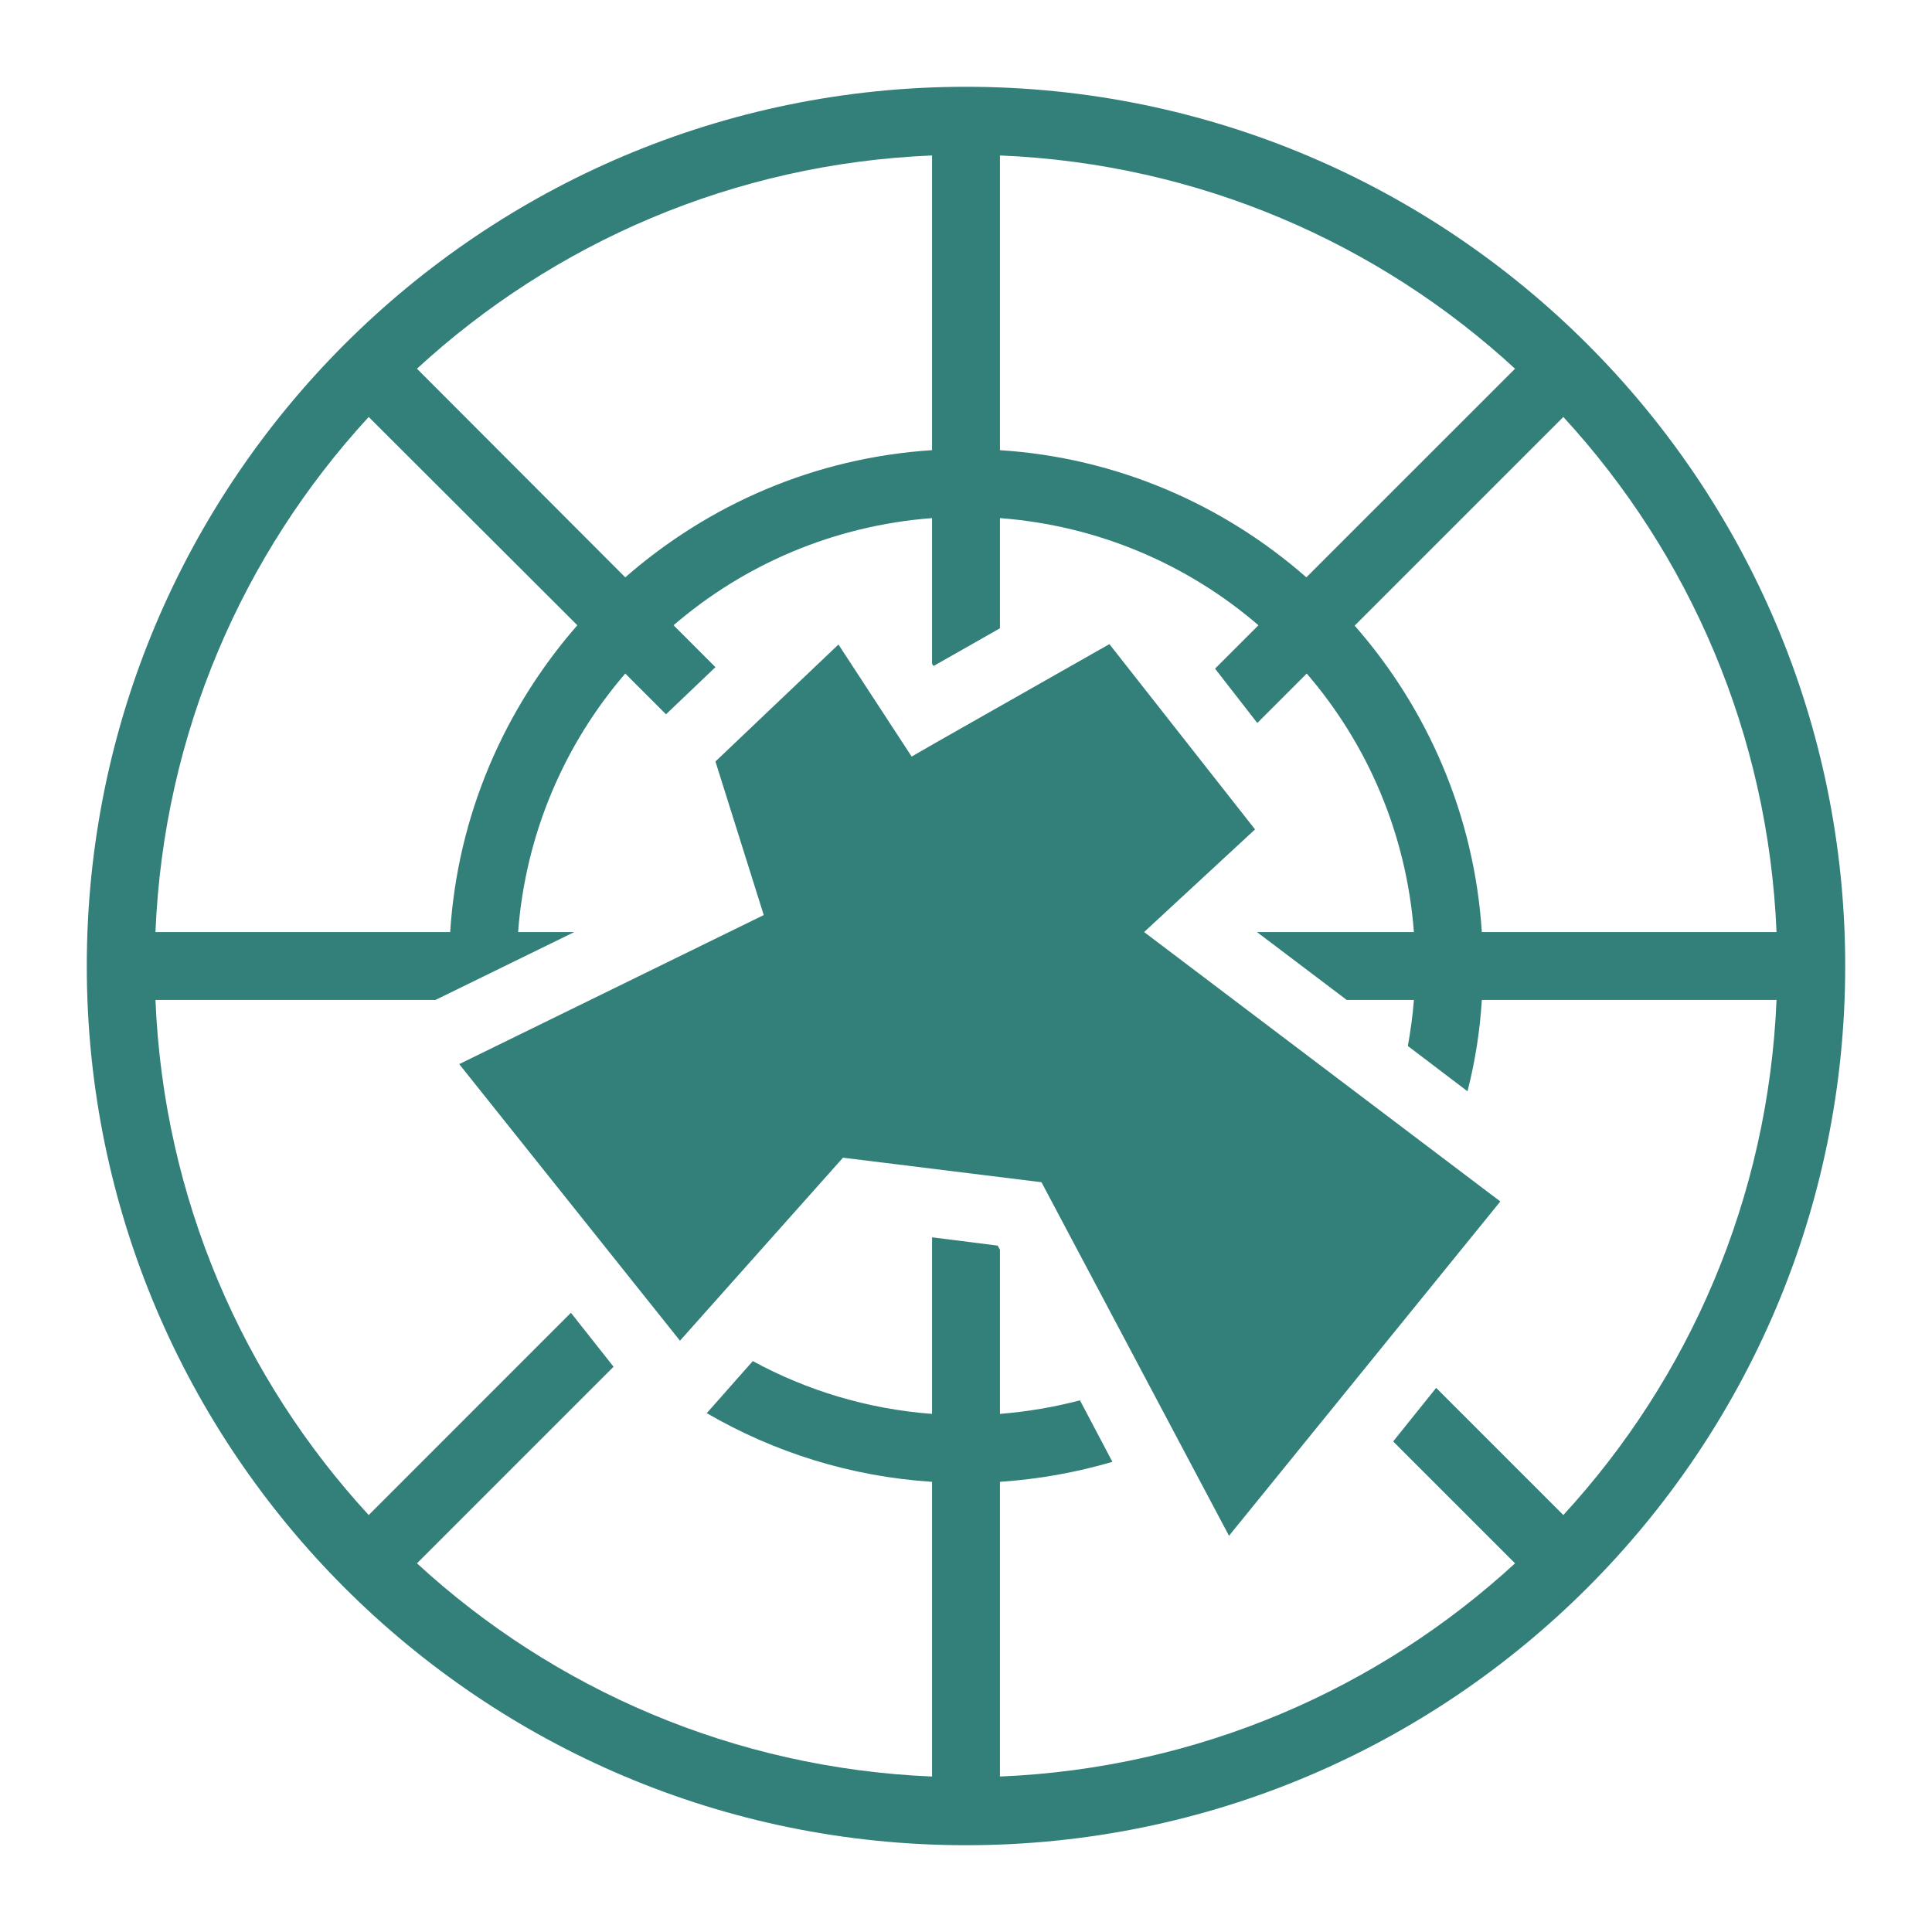
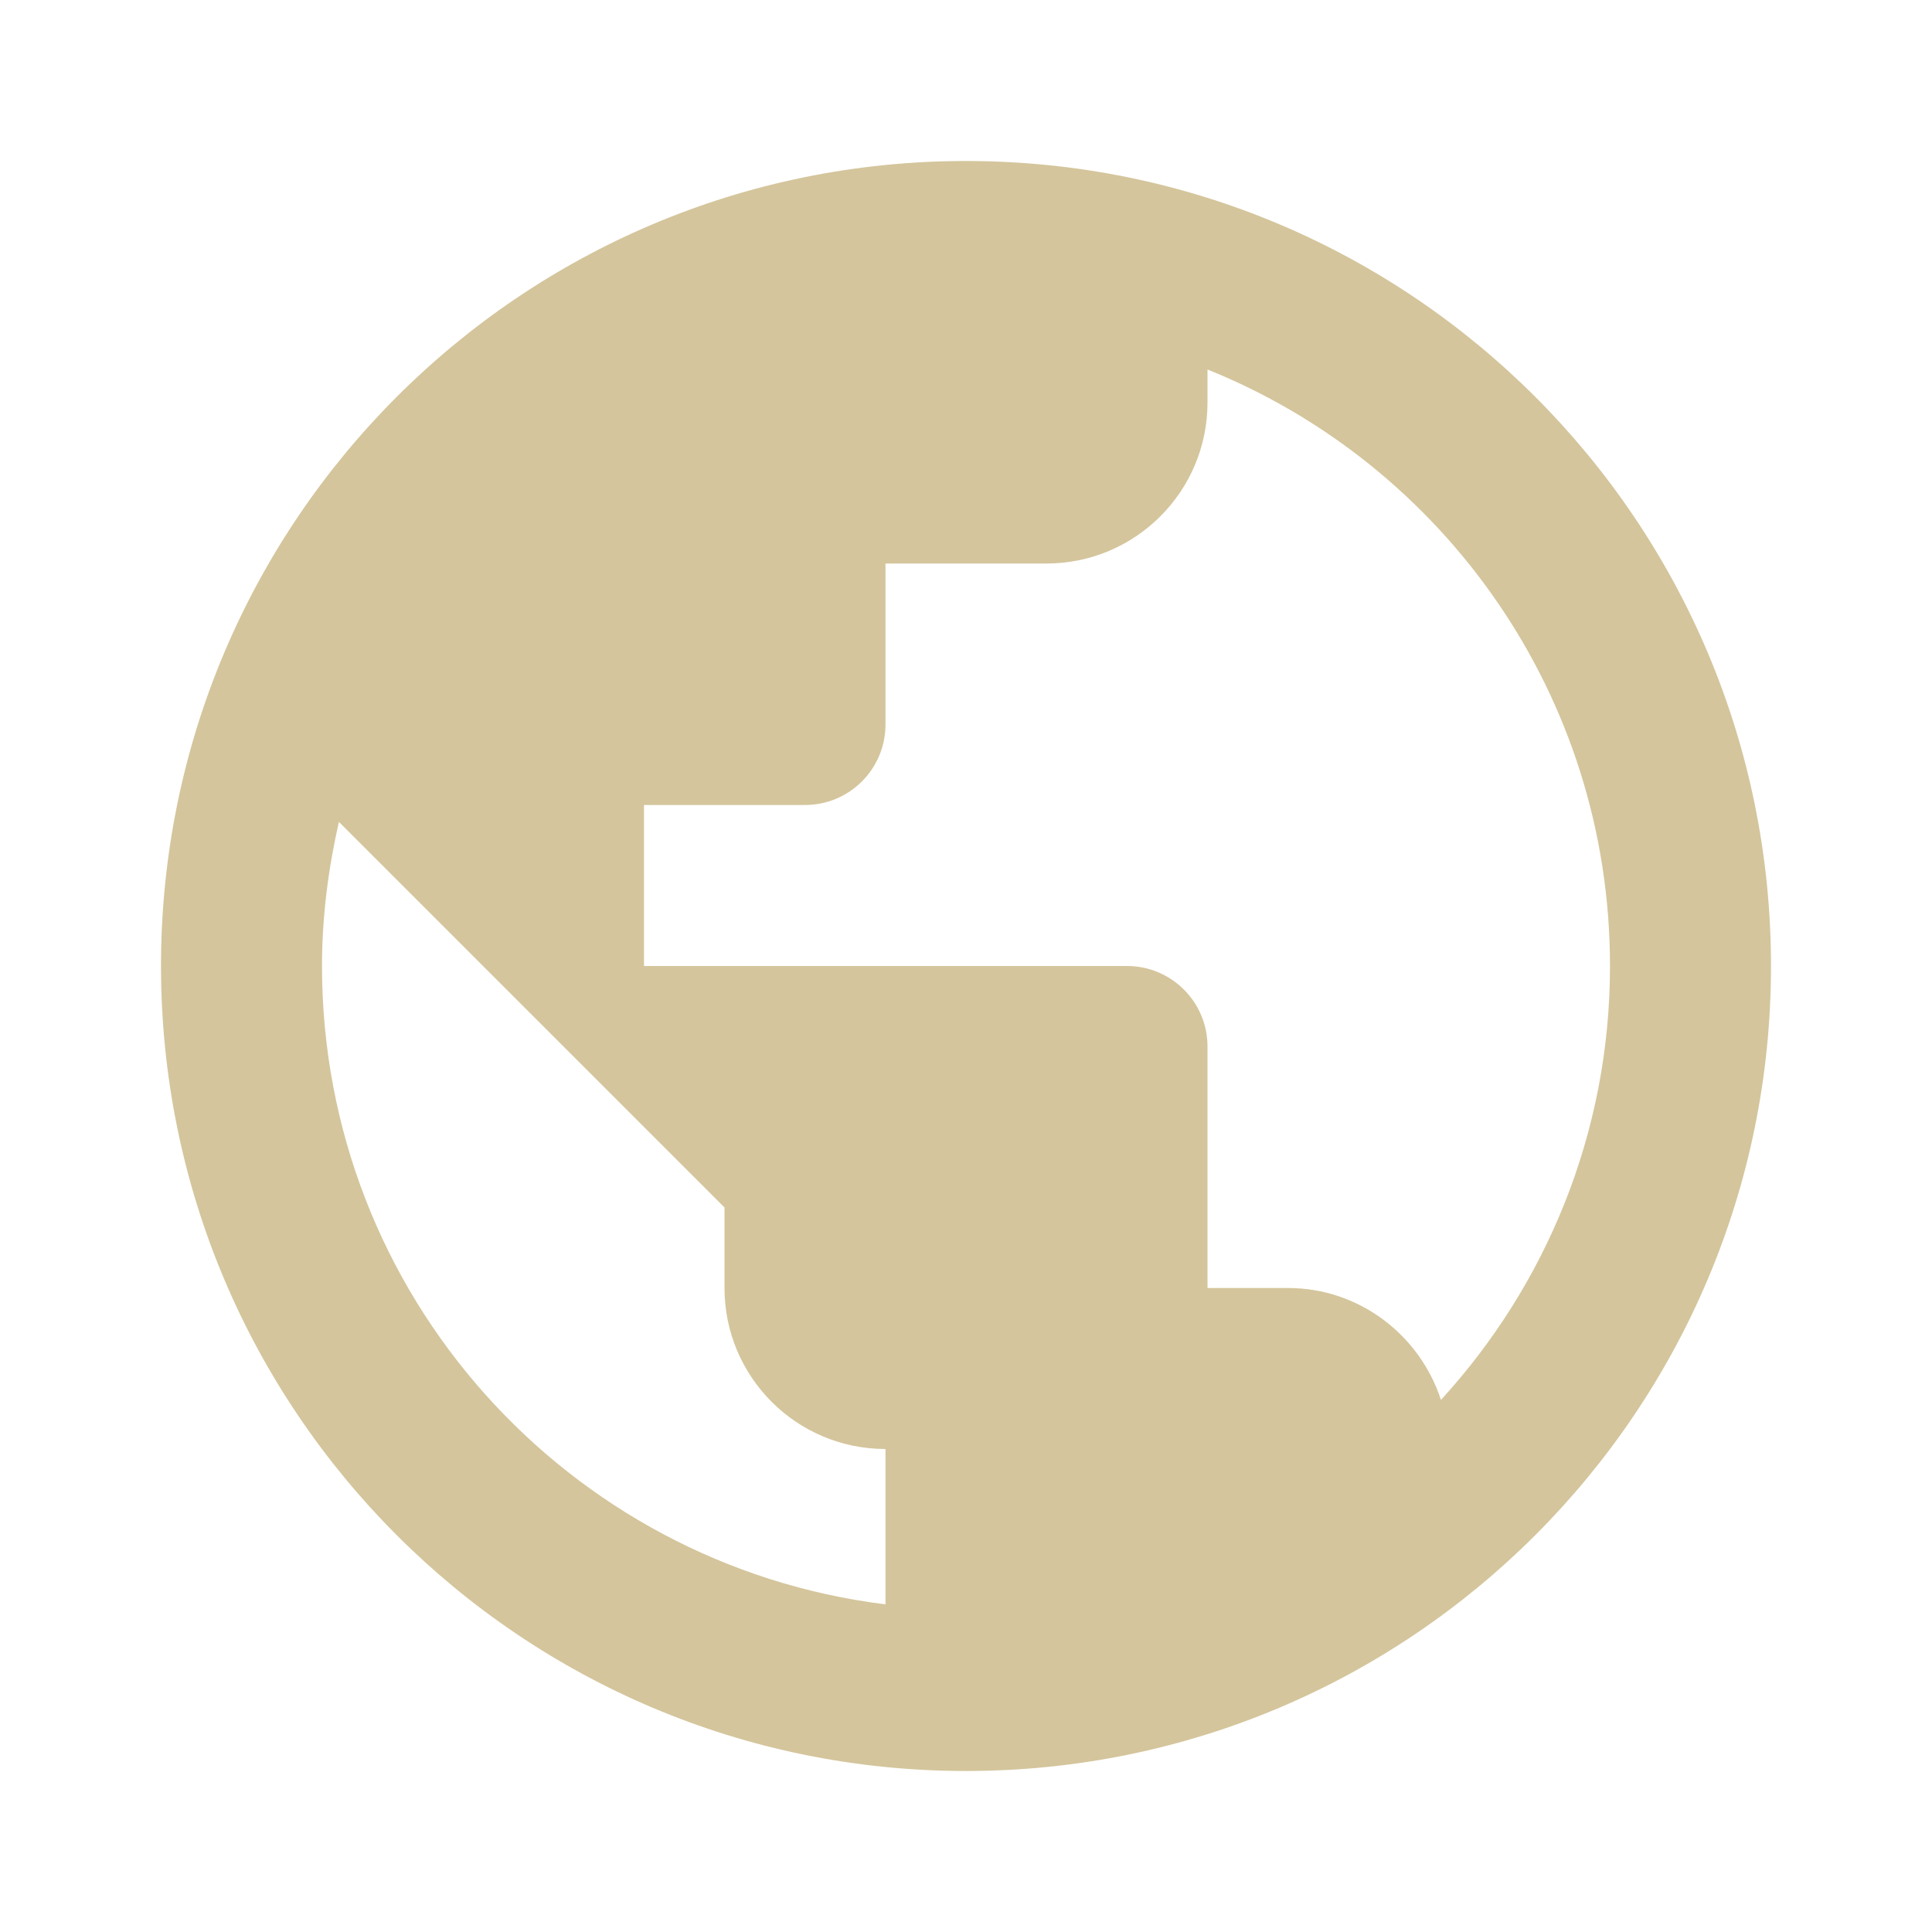
- <svg xmlns="http://www.w3.org/2000/svg" viewBox="0 0 512 512" style="height: 512px; width: 512px;">
-   <g class="" transform="translate(0,0)" style="">
-     <path d="M256 23C127.4 23 23 127.4 23 256s104.4 233 233 233 233-104.4 233-233S384.6 23 256 23zm-9 18.2v78.1c-31.1 2-59.2 14.4-81.3 33.7l-55.2-55.29C146.7 64.39 194.4 43.36 247 41.2zm18 0c52.6 2.16 100.3 23.19 136.5 56.51L346.2 153c-22-19.3-50.2-31.7-81.2-33.7V41.2zM97.71 110.5L153 165.7c-19.3 22.1-31.7 50.2-33.7 81.3H41.2c2.16-52.6 23.19-100.3 56.51-136.5zm316.59 0c33.3 36.2 54.3 83.9 56.5 136.5h-78.1c-2-31-14.4-59.2-33.7-81.2l55.3-55.3zM247 137.3v38.6l.4.6 17.6-10v-29.2c26.1 2 49.8 12.3 68.5 28.4L322 177.2l11.2 14.4 13.1-13.1c16.1 18.7 26.4 42.4 28.4 68.5h-41.6l23.8 18h17.8c-.3 4.1-.9 8.2-1.6 12.2l15.8 12c2-7.8 3.3-15.9 3.8-24.2h78.1c-2.2 52.6-23.2 100.3-56.5 136.5l-33.7-33.7-11.4 14.2 32.3 32.3c-36.2 33.3-83.9 54.3-136.5 56.5v-78.1c10.3-.7 20.3-2.5 29.8-5.3l-8.6-16.3c-6.8 1.8-13.9 3-21.2 3.6v-43.5l-.6-1.1-17.4-2.2v46.8c-17.1-1.3-33.2-6.2-47.5-14l-12.2 13.8c17.7 10.3 38 16.8 59.7 18.2v78.1c-52.6-2.2-100.3-23.2-136.5-56.5l52.1-52.1-11.3-14.3-53.59 53.6C64.39 365.3 43.36 317.6 41.2 265h74.2l36.8-18h-14.9c2-26.1 12.3-49.8 28.4-68.5l10.8 10.8 13.1-12.5-11.1-11.1c18.7-16.1 42.4-26.4 68.5-28.4zm47 33.4l-45.1 25.6-7.3 4.2-19.4-29.7-32.6 31 12.8 40.7-80.7 39.5 58.5 73.3 43.2-48.5 52.6 6.5 49.7 93.7 71.9-88.6-94.4-71.4 29.4-27.2-38.6-49.1z" fill="#33807b" fill-opacity="1" />
-   </g>
+ <svg xmlns="http://www.w3.org/2000/svg" version="1.1" width="24" height="24" viewBox="0 0 24 24">
+   <path fill="#d4c59c" d="M17.9,17.39C17.64,16.59 16.89,16 16,16H15V13A1,1 0 0,0 14,12H8V10H10A1,1 0 0,0 11,9V7H13A2,2 0 0,0 15,5V4.59C17.93,5.77 20,8.64 20,12C20,14.08 19.2,15.97 17.9,17.39M11,19.93C7.05,19.44 4,16.08 4,12C4,11.38 4.08,10.78 4.21,10.21L9,15V16A2,2 0 0,0 11,18M12,2A10,10 0 0,0 2,12A10,10 0 0,0 12,22A10,10 0 0,0 22,12A10,10 0 0,0 12,2Z" />
</svg>
